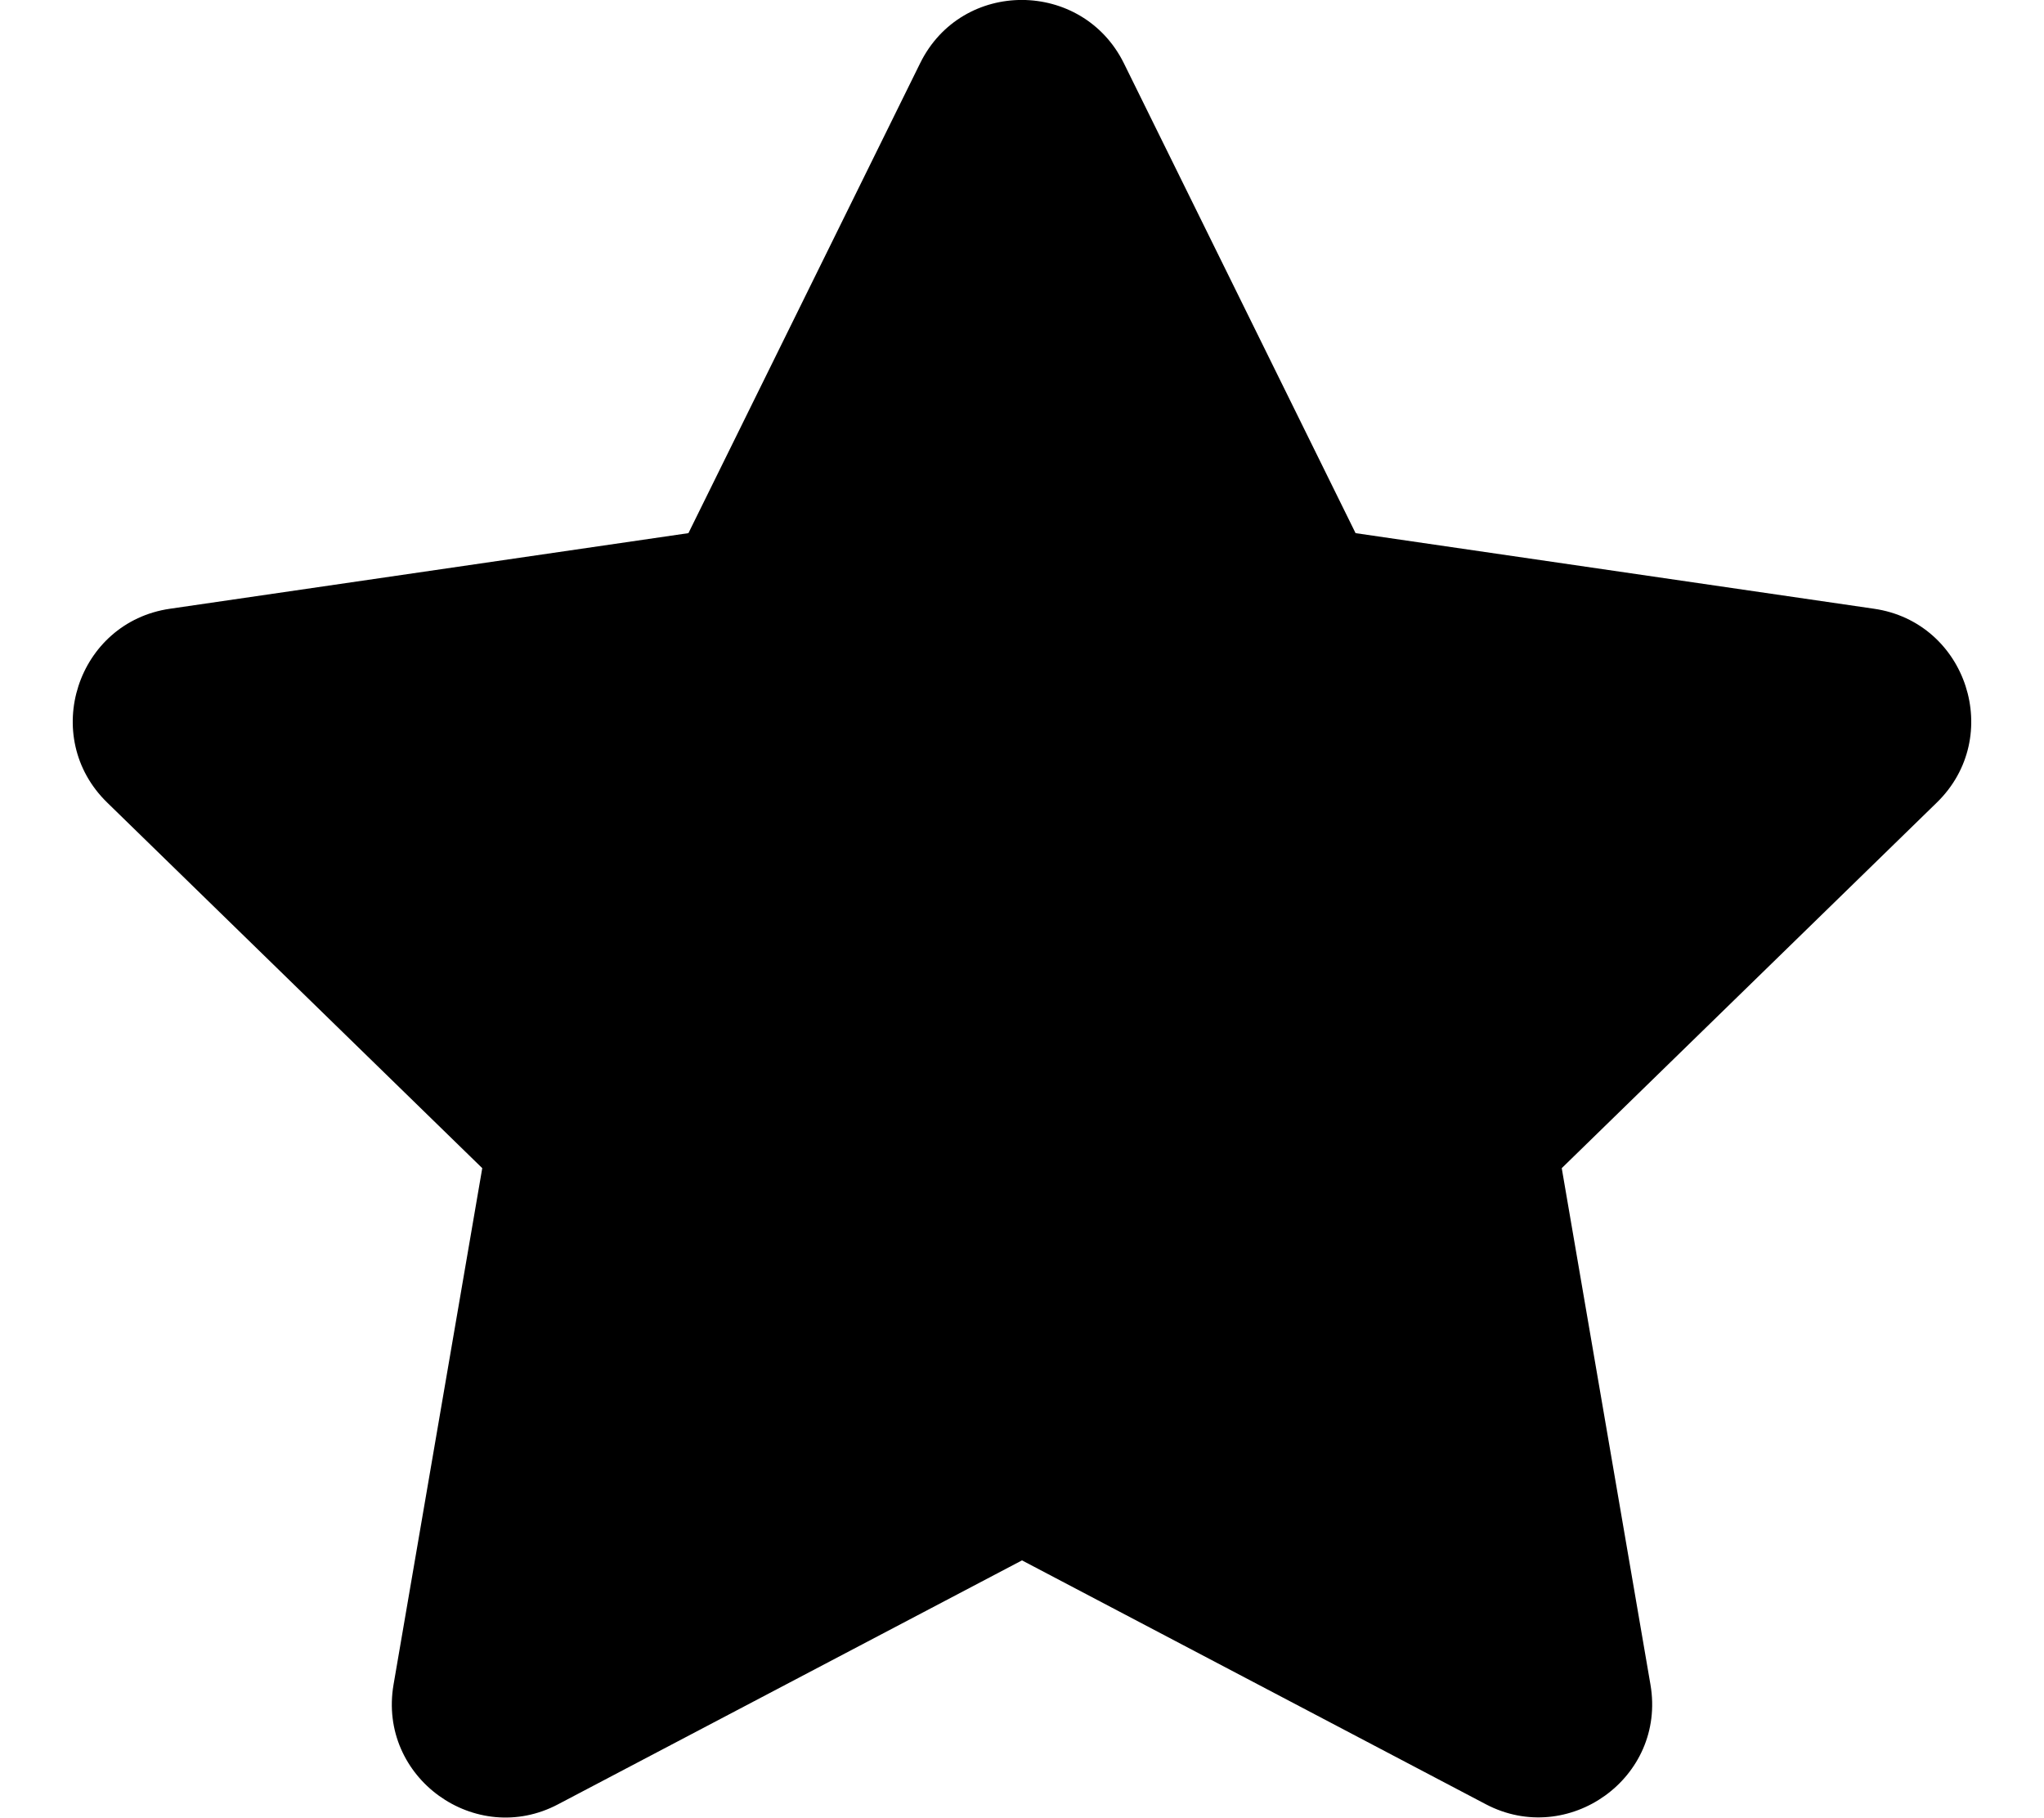
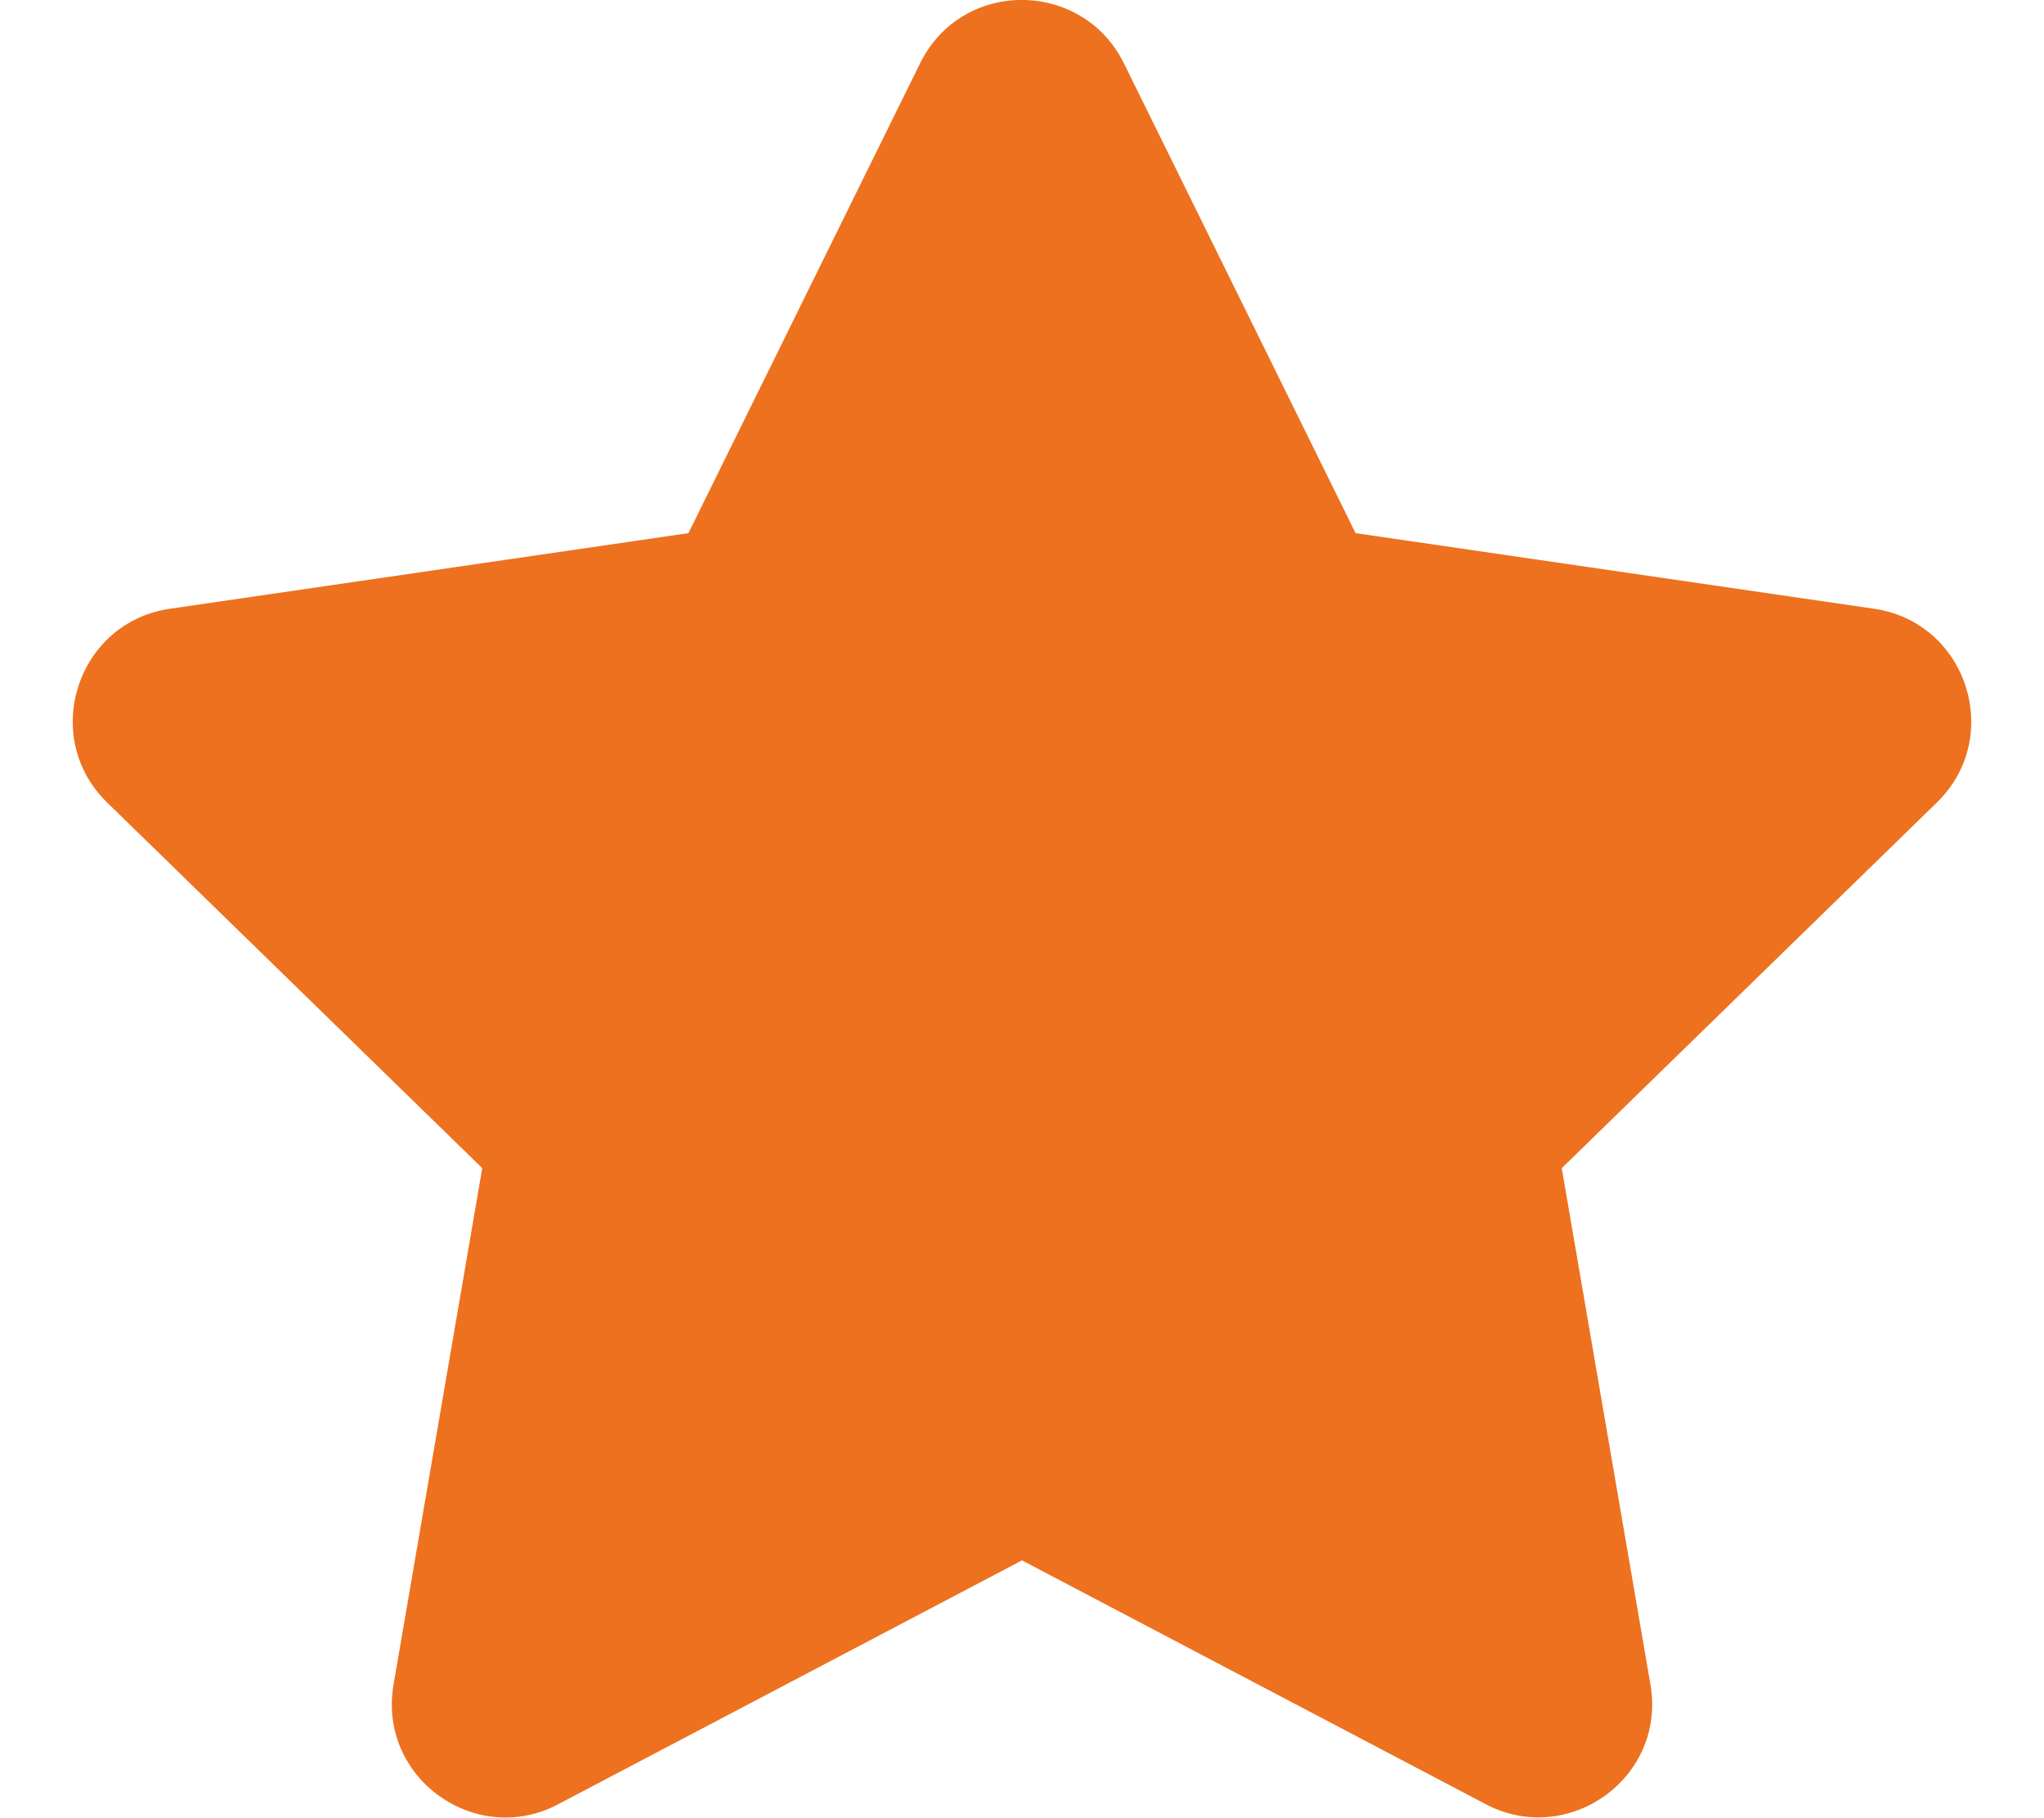
<svg xmlns="http://www.w3.org/2000/svg" aria-hidden="true" focusable="false" data-prefix="fas" data-icon="star" class="svg-inline--fa fa-star fa-w-18" role="img" viewBox="0 0 576 512">
-   <path fill="currentColor" d="M259.3 17.8L194 150.2 47.9 171.5c-26.2 3.8-36.7 36.1-17.7 54.6l105.7 103-25 145.5c-4.5 26.3 23.2 46 46.4 33.7L288 439.6l130.7 68.7c23.2 12.2 50.9-7.4 46.4-33.7l-25-145.5 105.7-103c19-18.5 8.5-50.8-17.7-54.6L382 150.2 316.7 17.8c-11.7-23.6-45.6-23.9-57.4 0z" />
+   <path fill="#ed711f" d="M259.3 17.8L194 150.2 47.9 171.5c-26.2 3.8-36.7 36.1-17.7 54.6l105.7 103-25 145.5c-4.5 26.3 23.2 46 46.4 33.7L288 439.6l130.7 68.7c23.2 12.2 50.9-7.4 46.4-33.7l-25-145.5 105.7-103c19-18.5 8.5-50.8-17.7-54.6L382 150.2 316.7 17.8c-11.7-23.6-45.6-23.9-57.4 0z" />
</svg>
